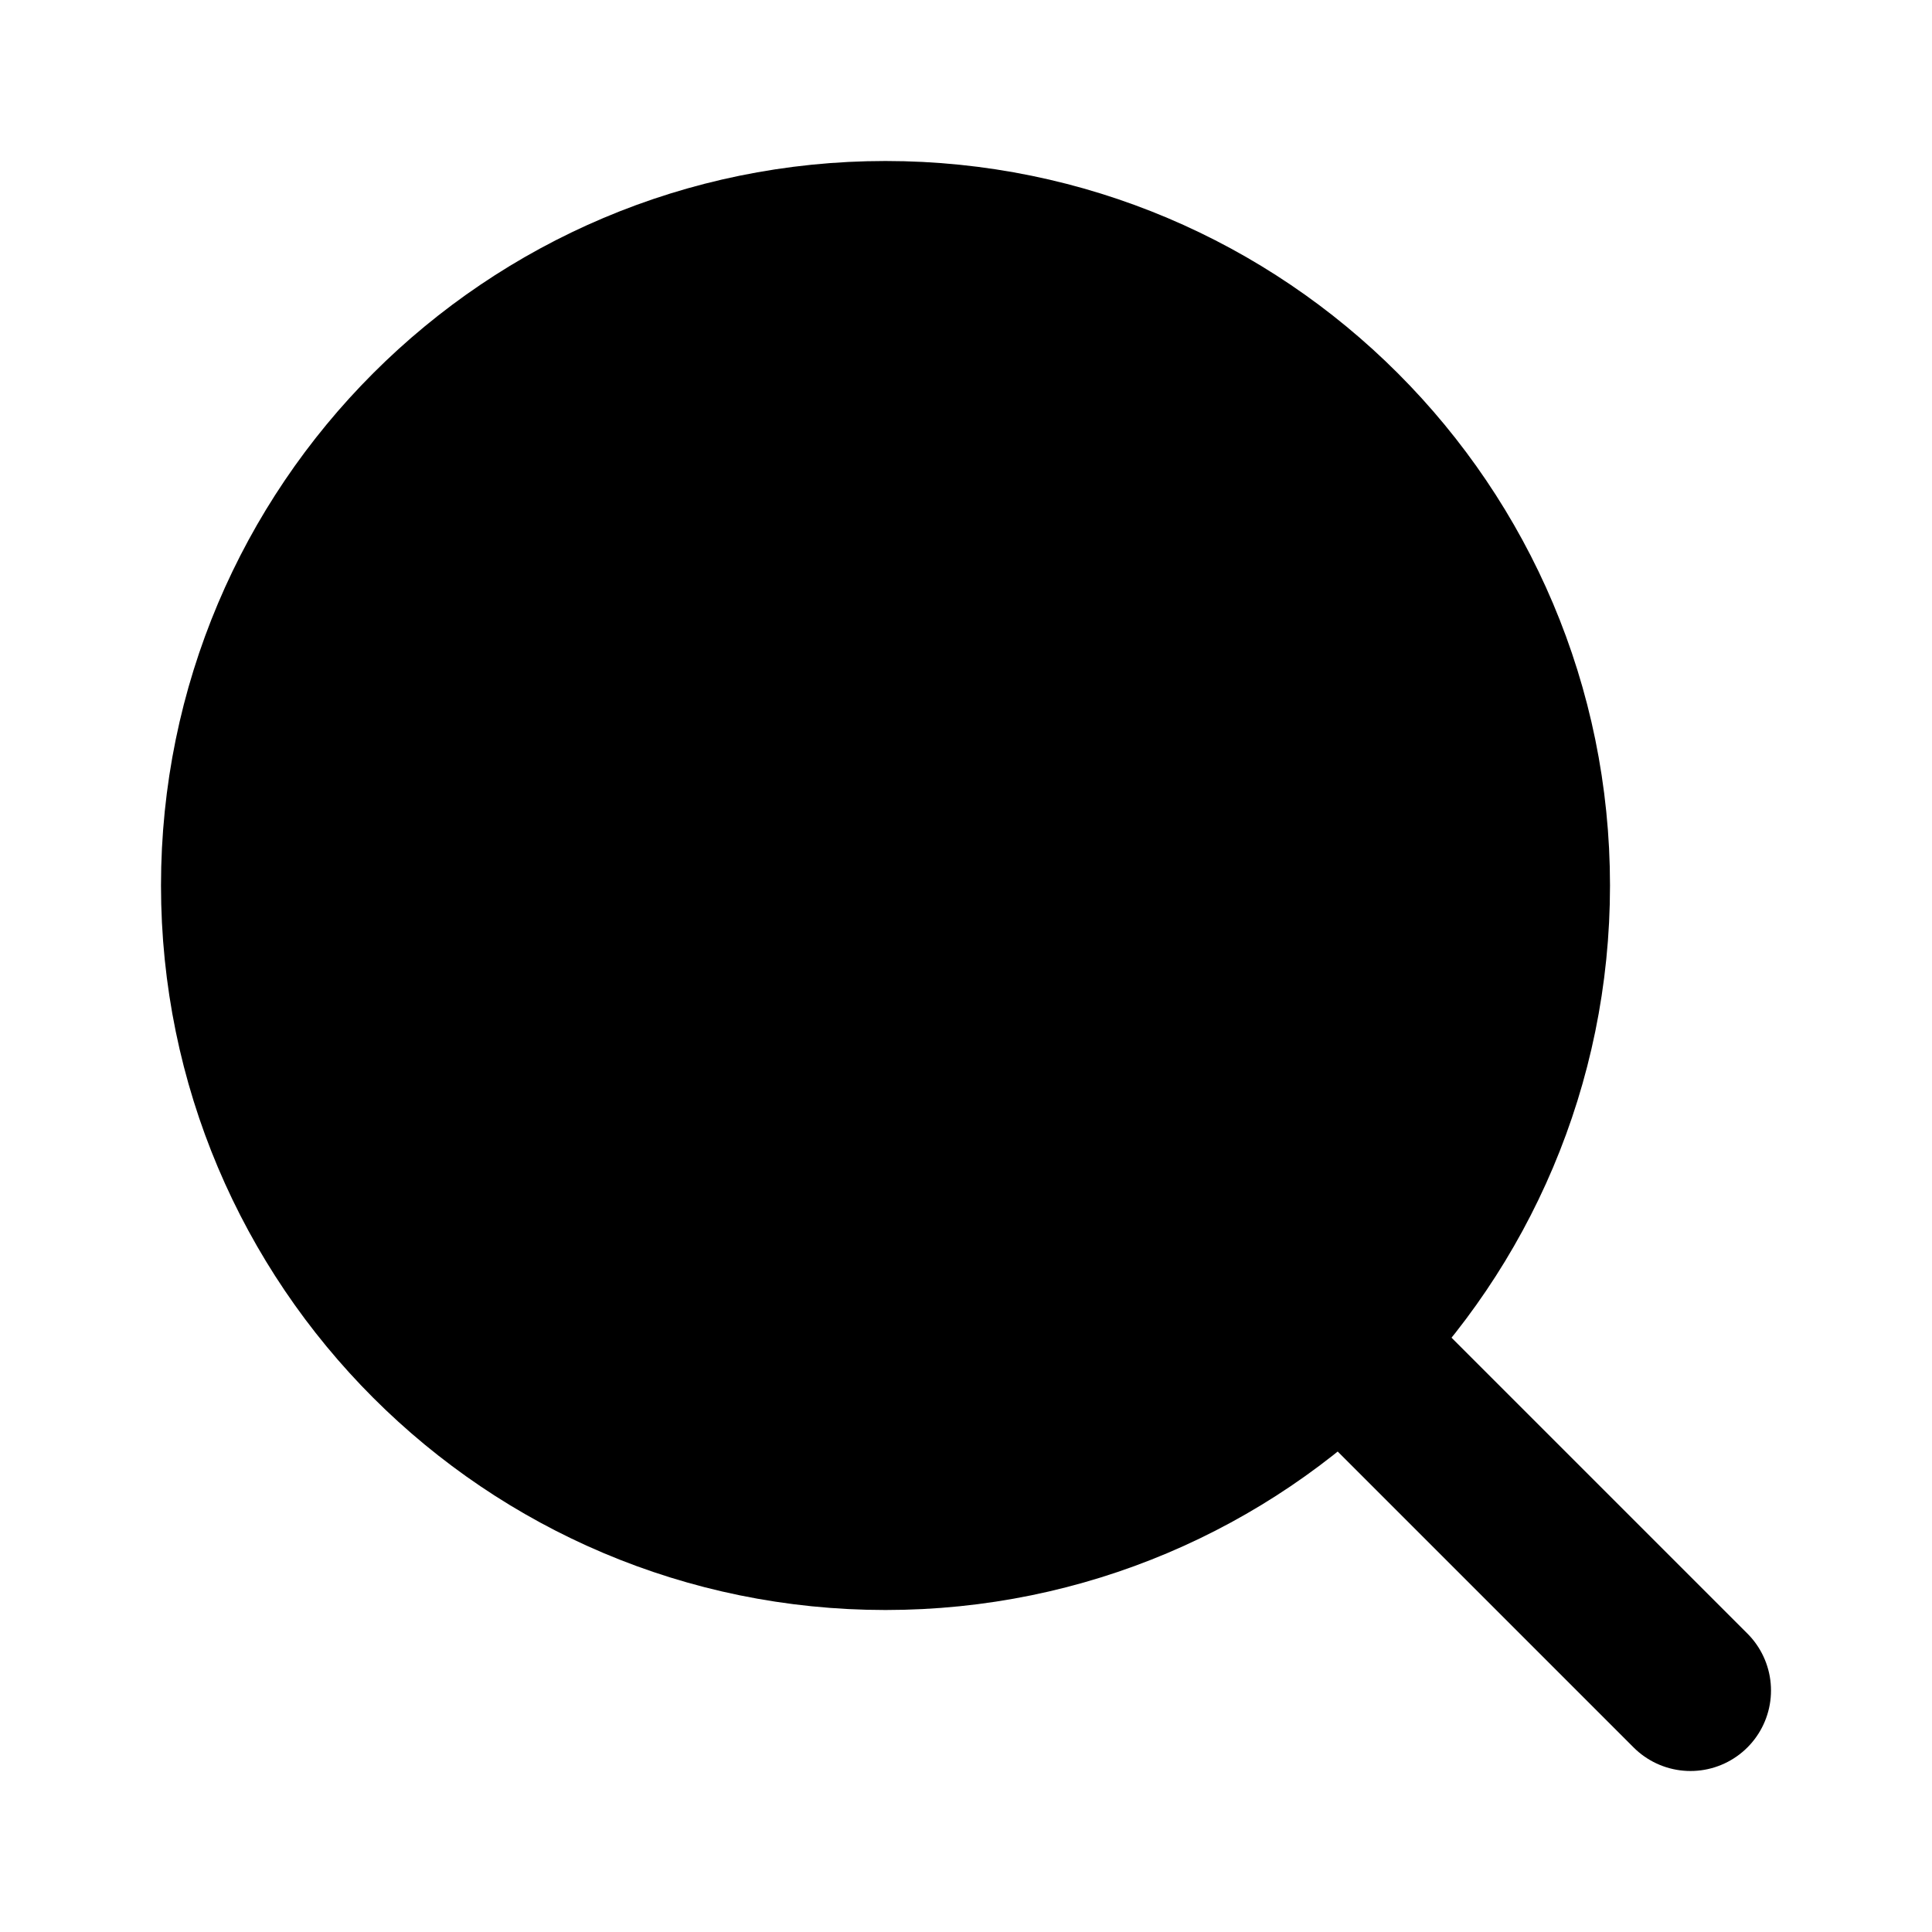
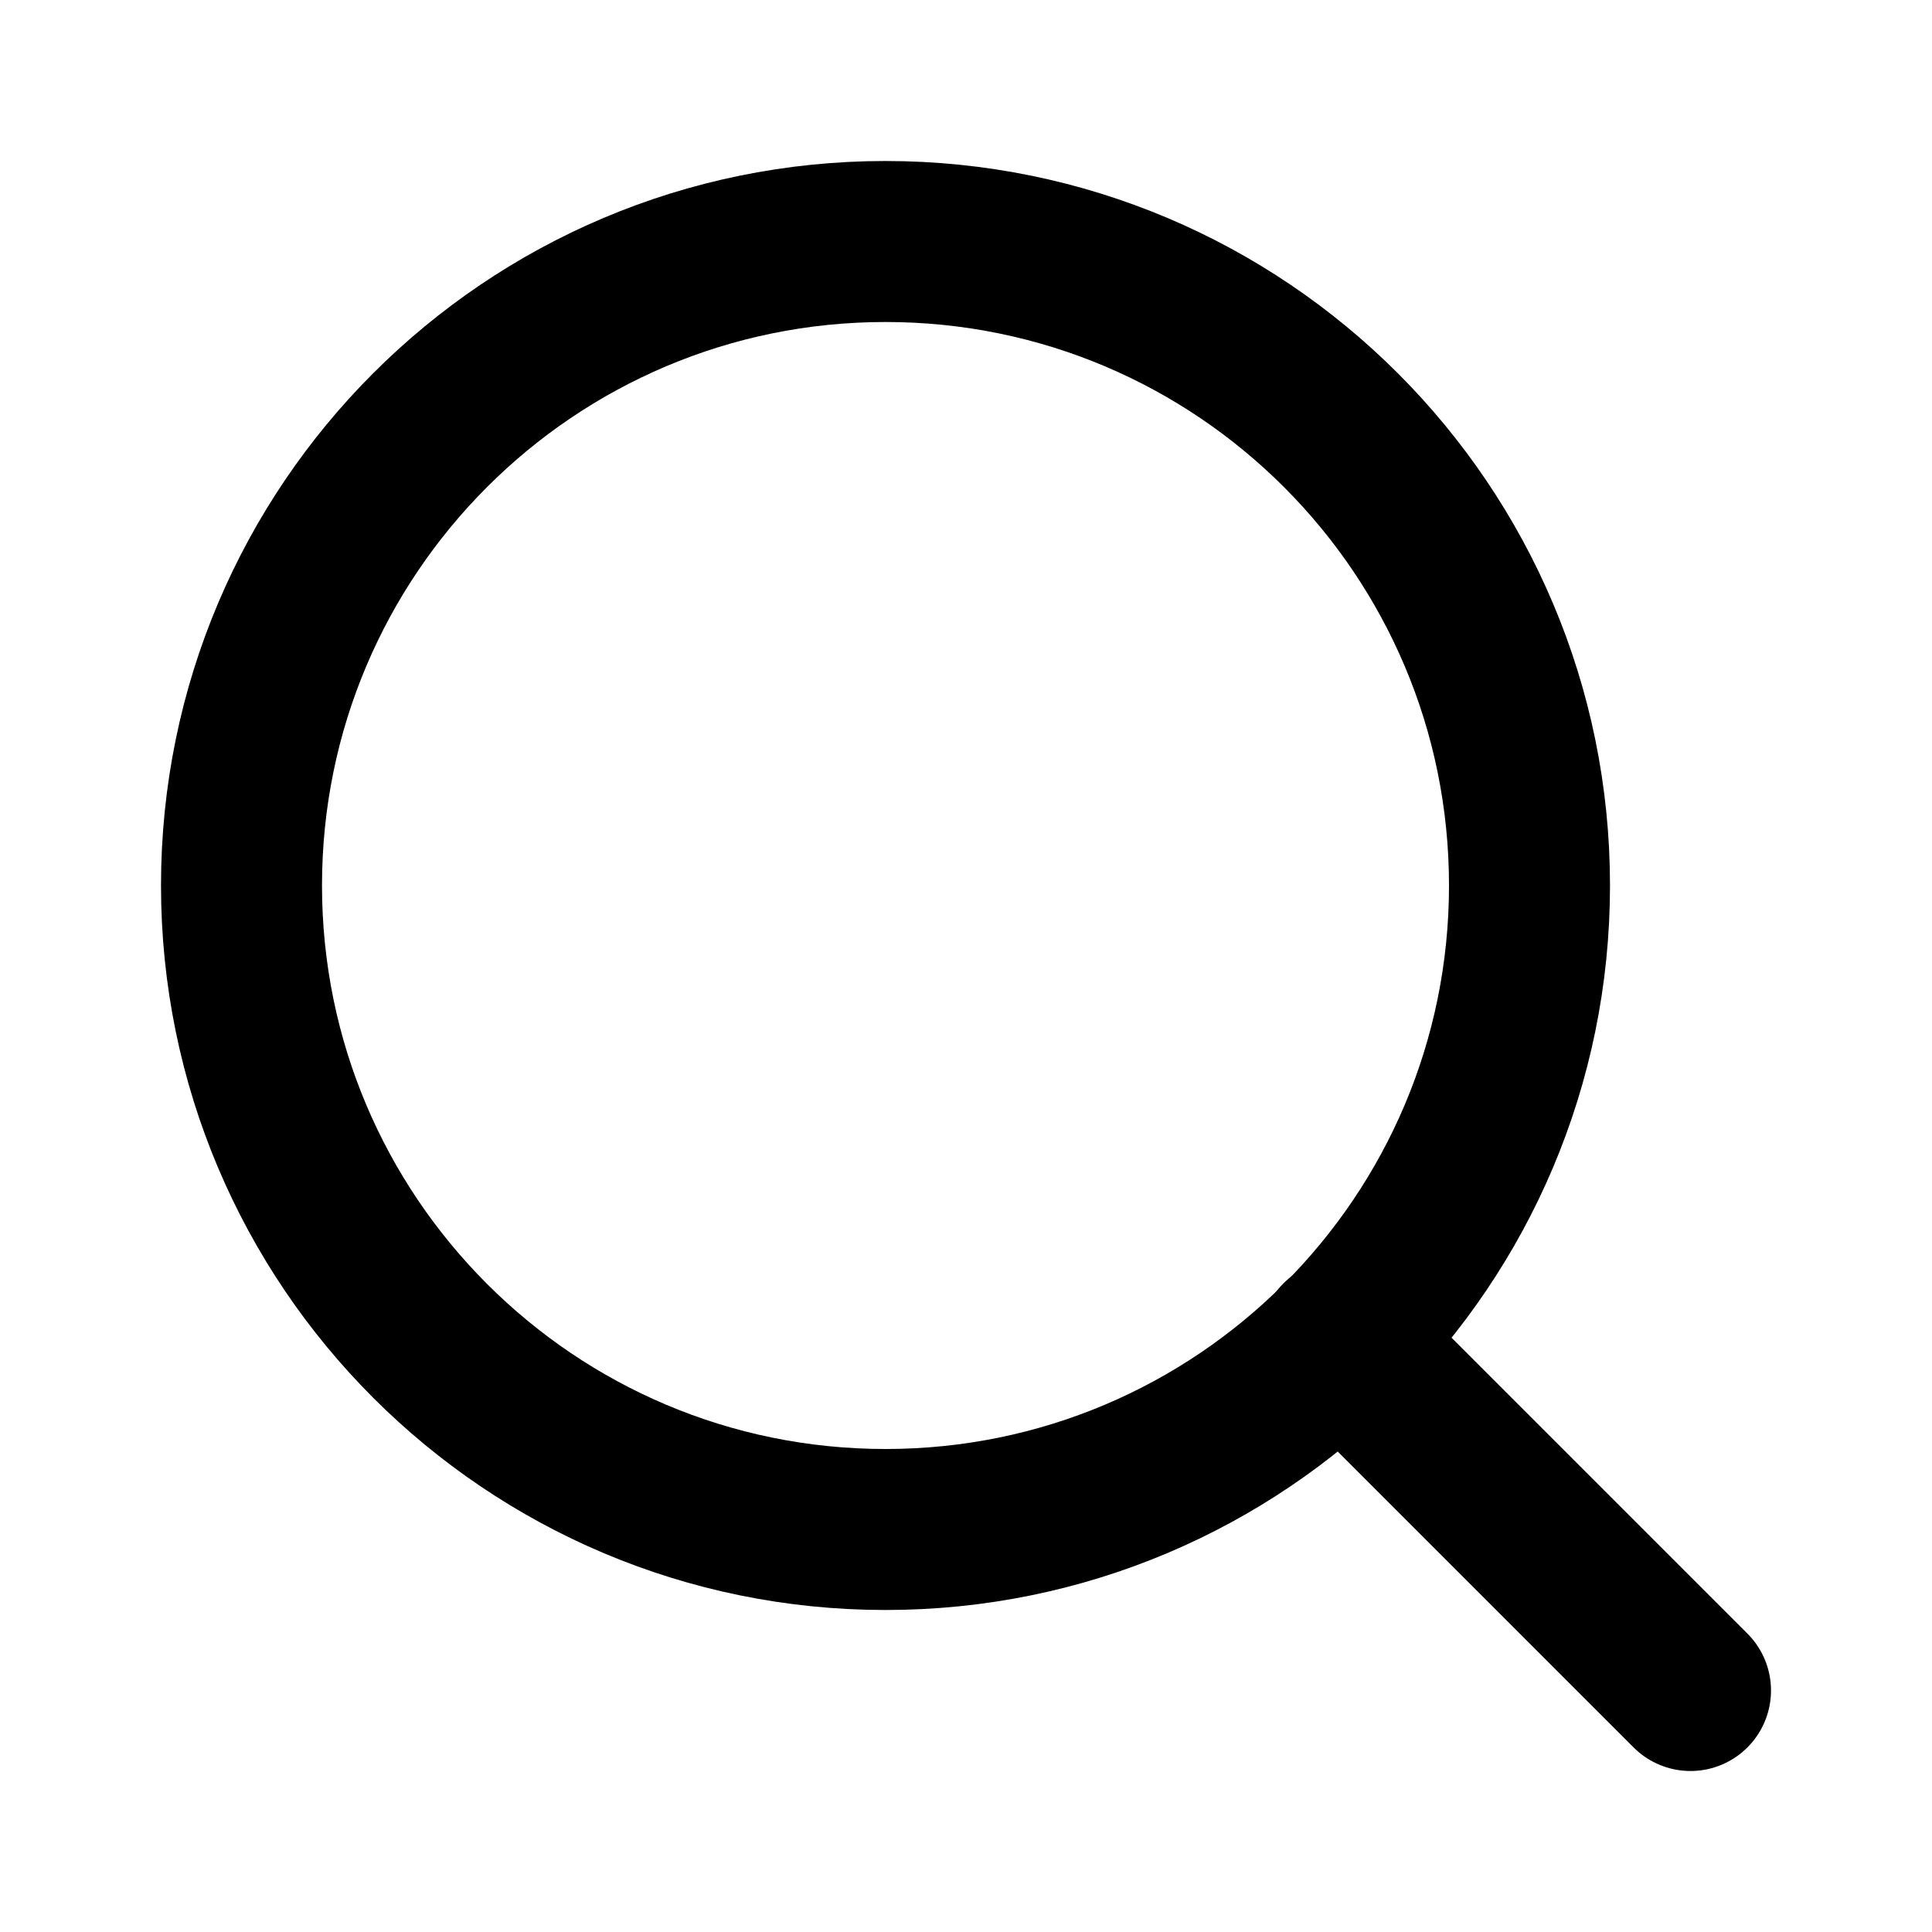
- <svg xmlns="http://www.w3.org/2000/svg" width="24" height="24" viewBox="0 0 24 24" fill="currentColor">
+ <svg xmlns="http://www.w3.org/2000/svg" width="24" height="24" viewBox="0 0 24 24" fill="none">
  <path d="M11 19C15.418 19 19 15.418 19 11C19 6.582 15.418 3 11 3C6.582 3 3 6.582 3 11C3 15.418 6.582 19 11 19Z" stroke="currentColor" stroke-width="2" stroke-linecap="round" stroke-linejoin="round" />
  <path d="M21 21L16.65 16.65" stroke="currentColor" stroke-width="2" stroke-linecap="round" stroke-linejoin="round" />
</svg>
